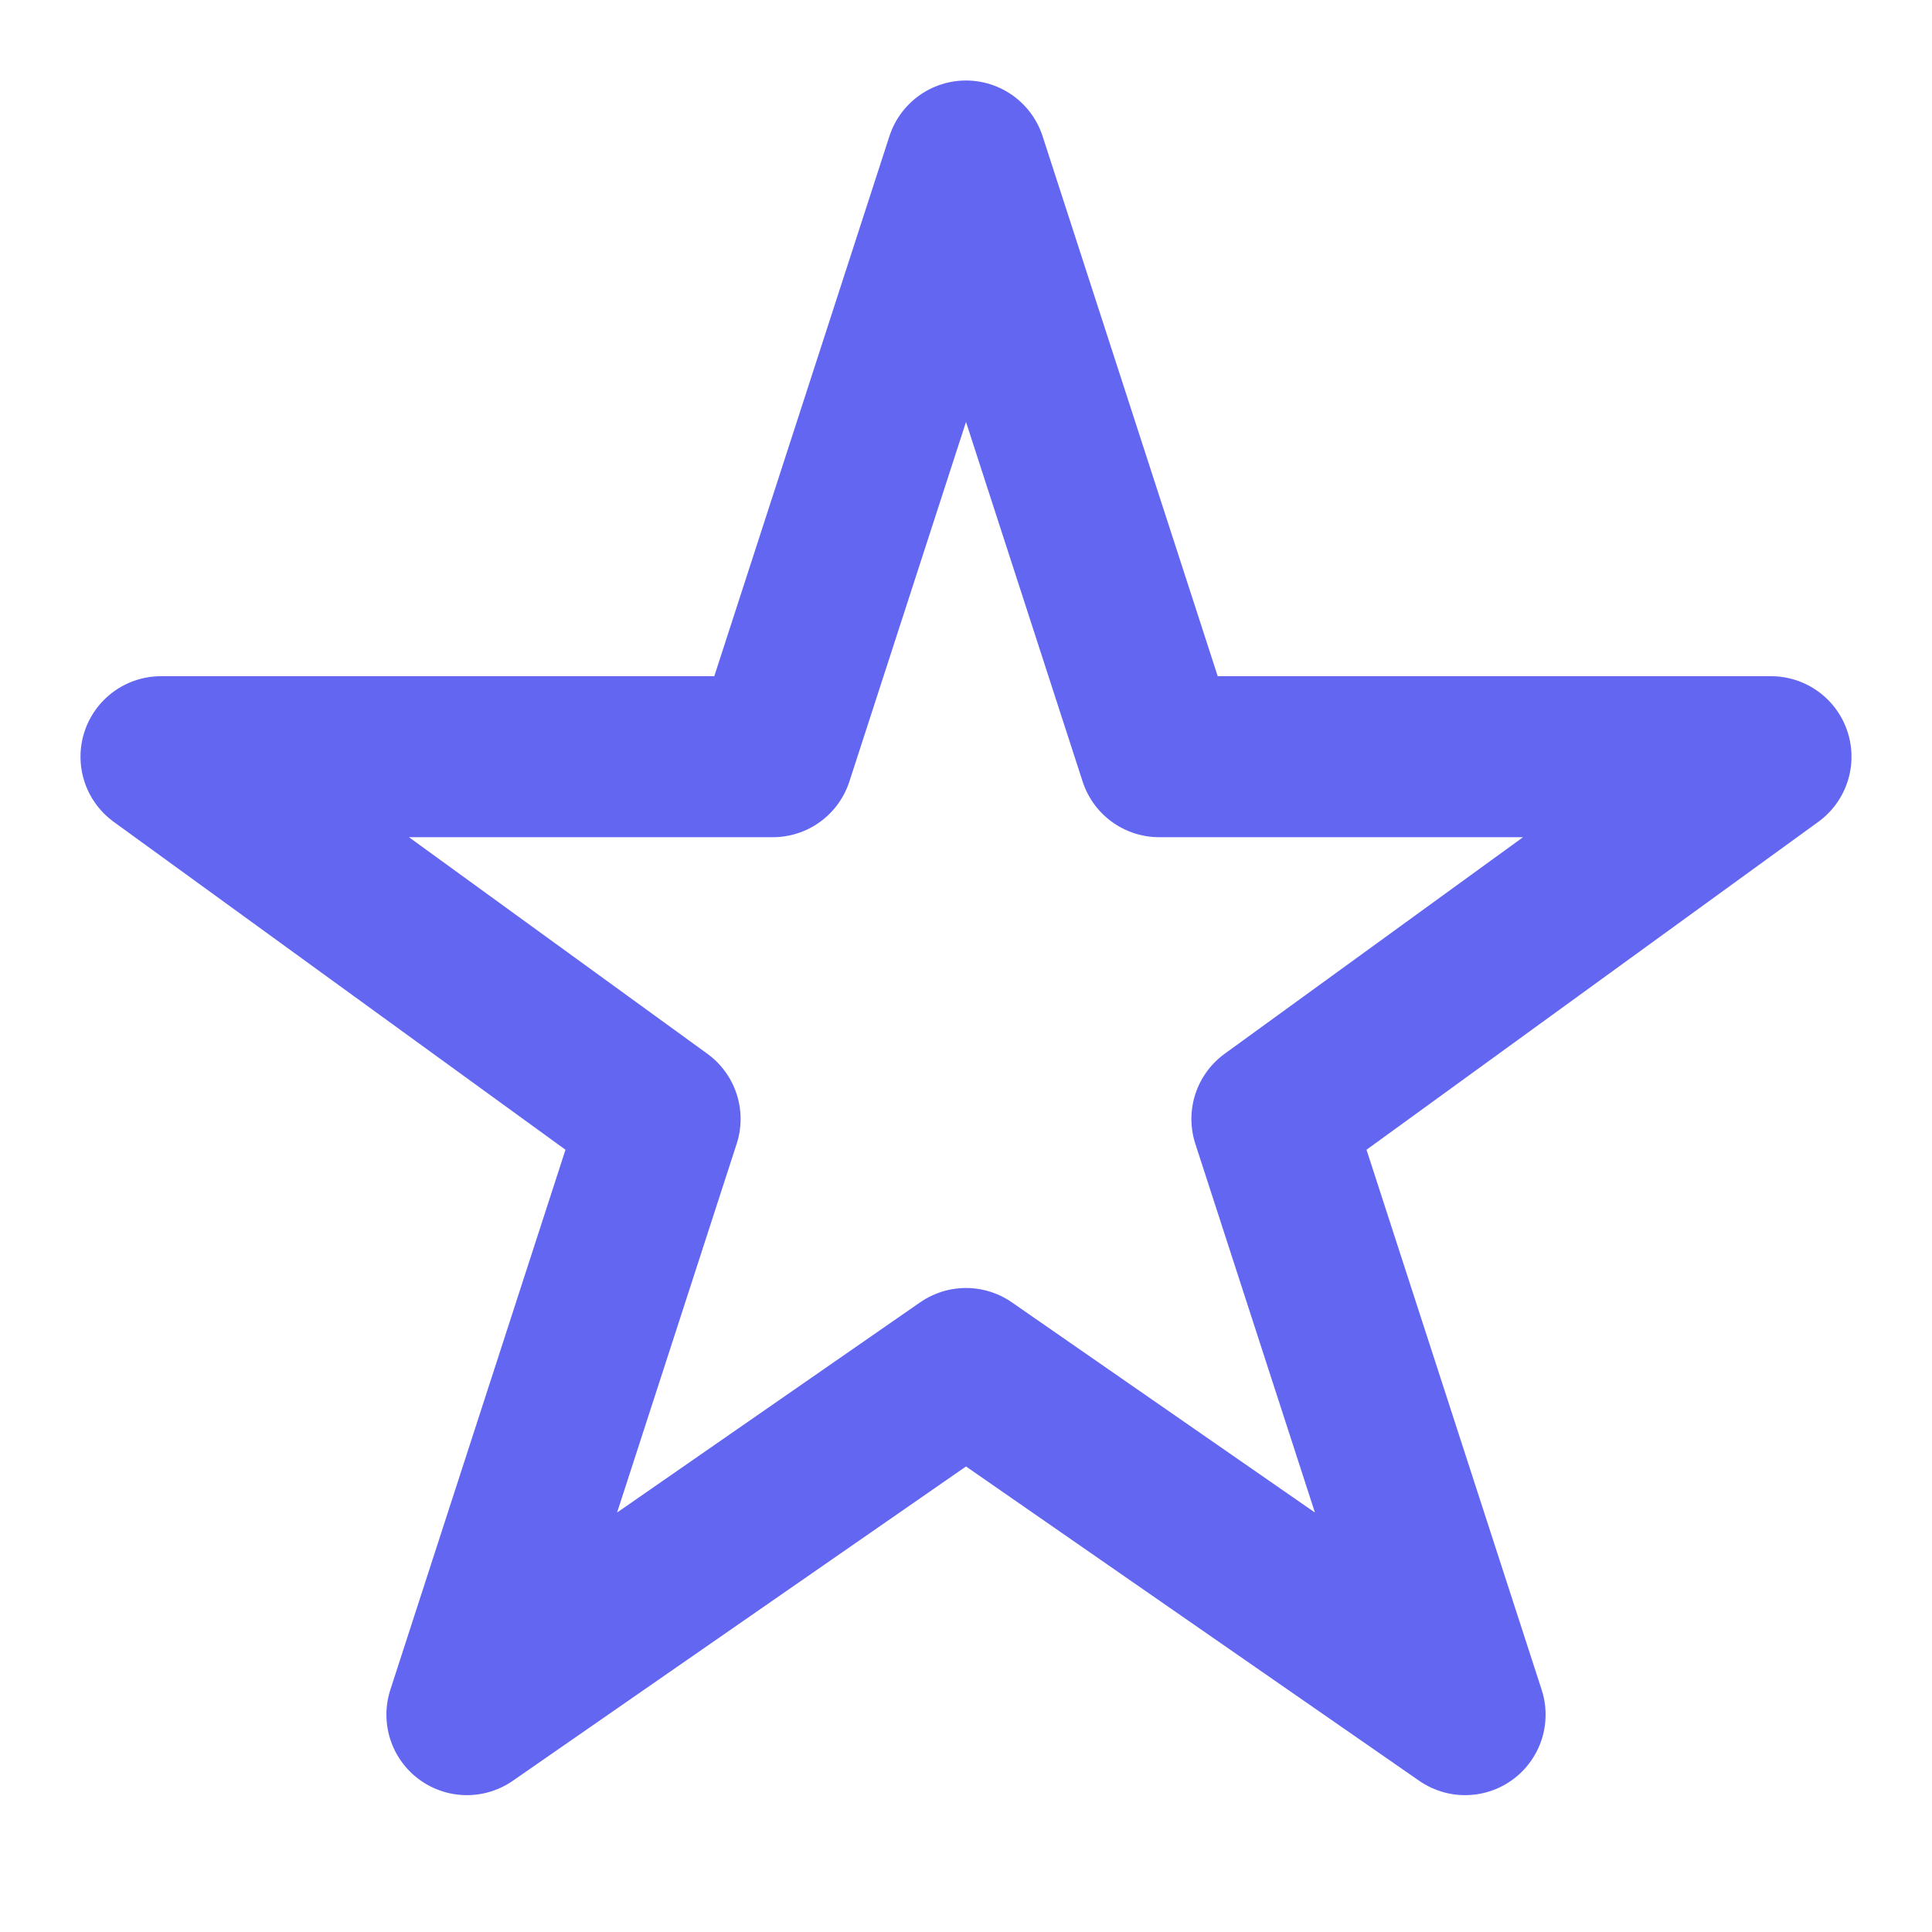
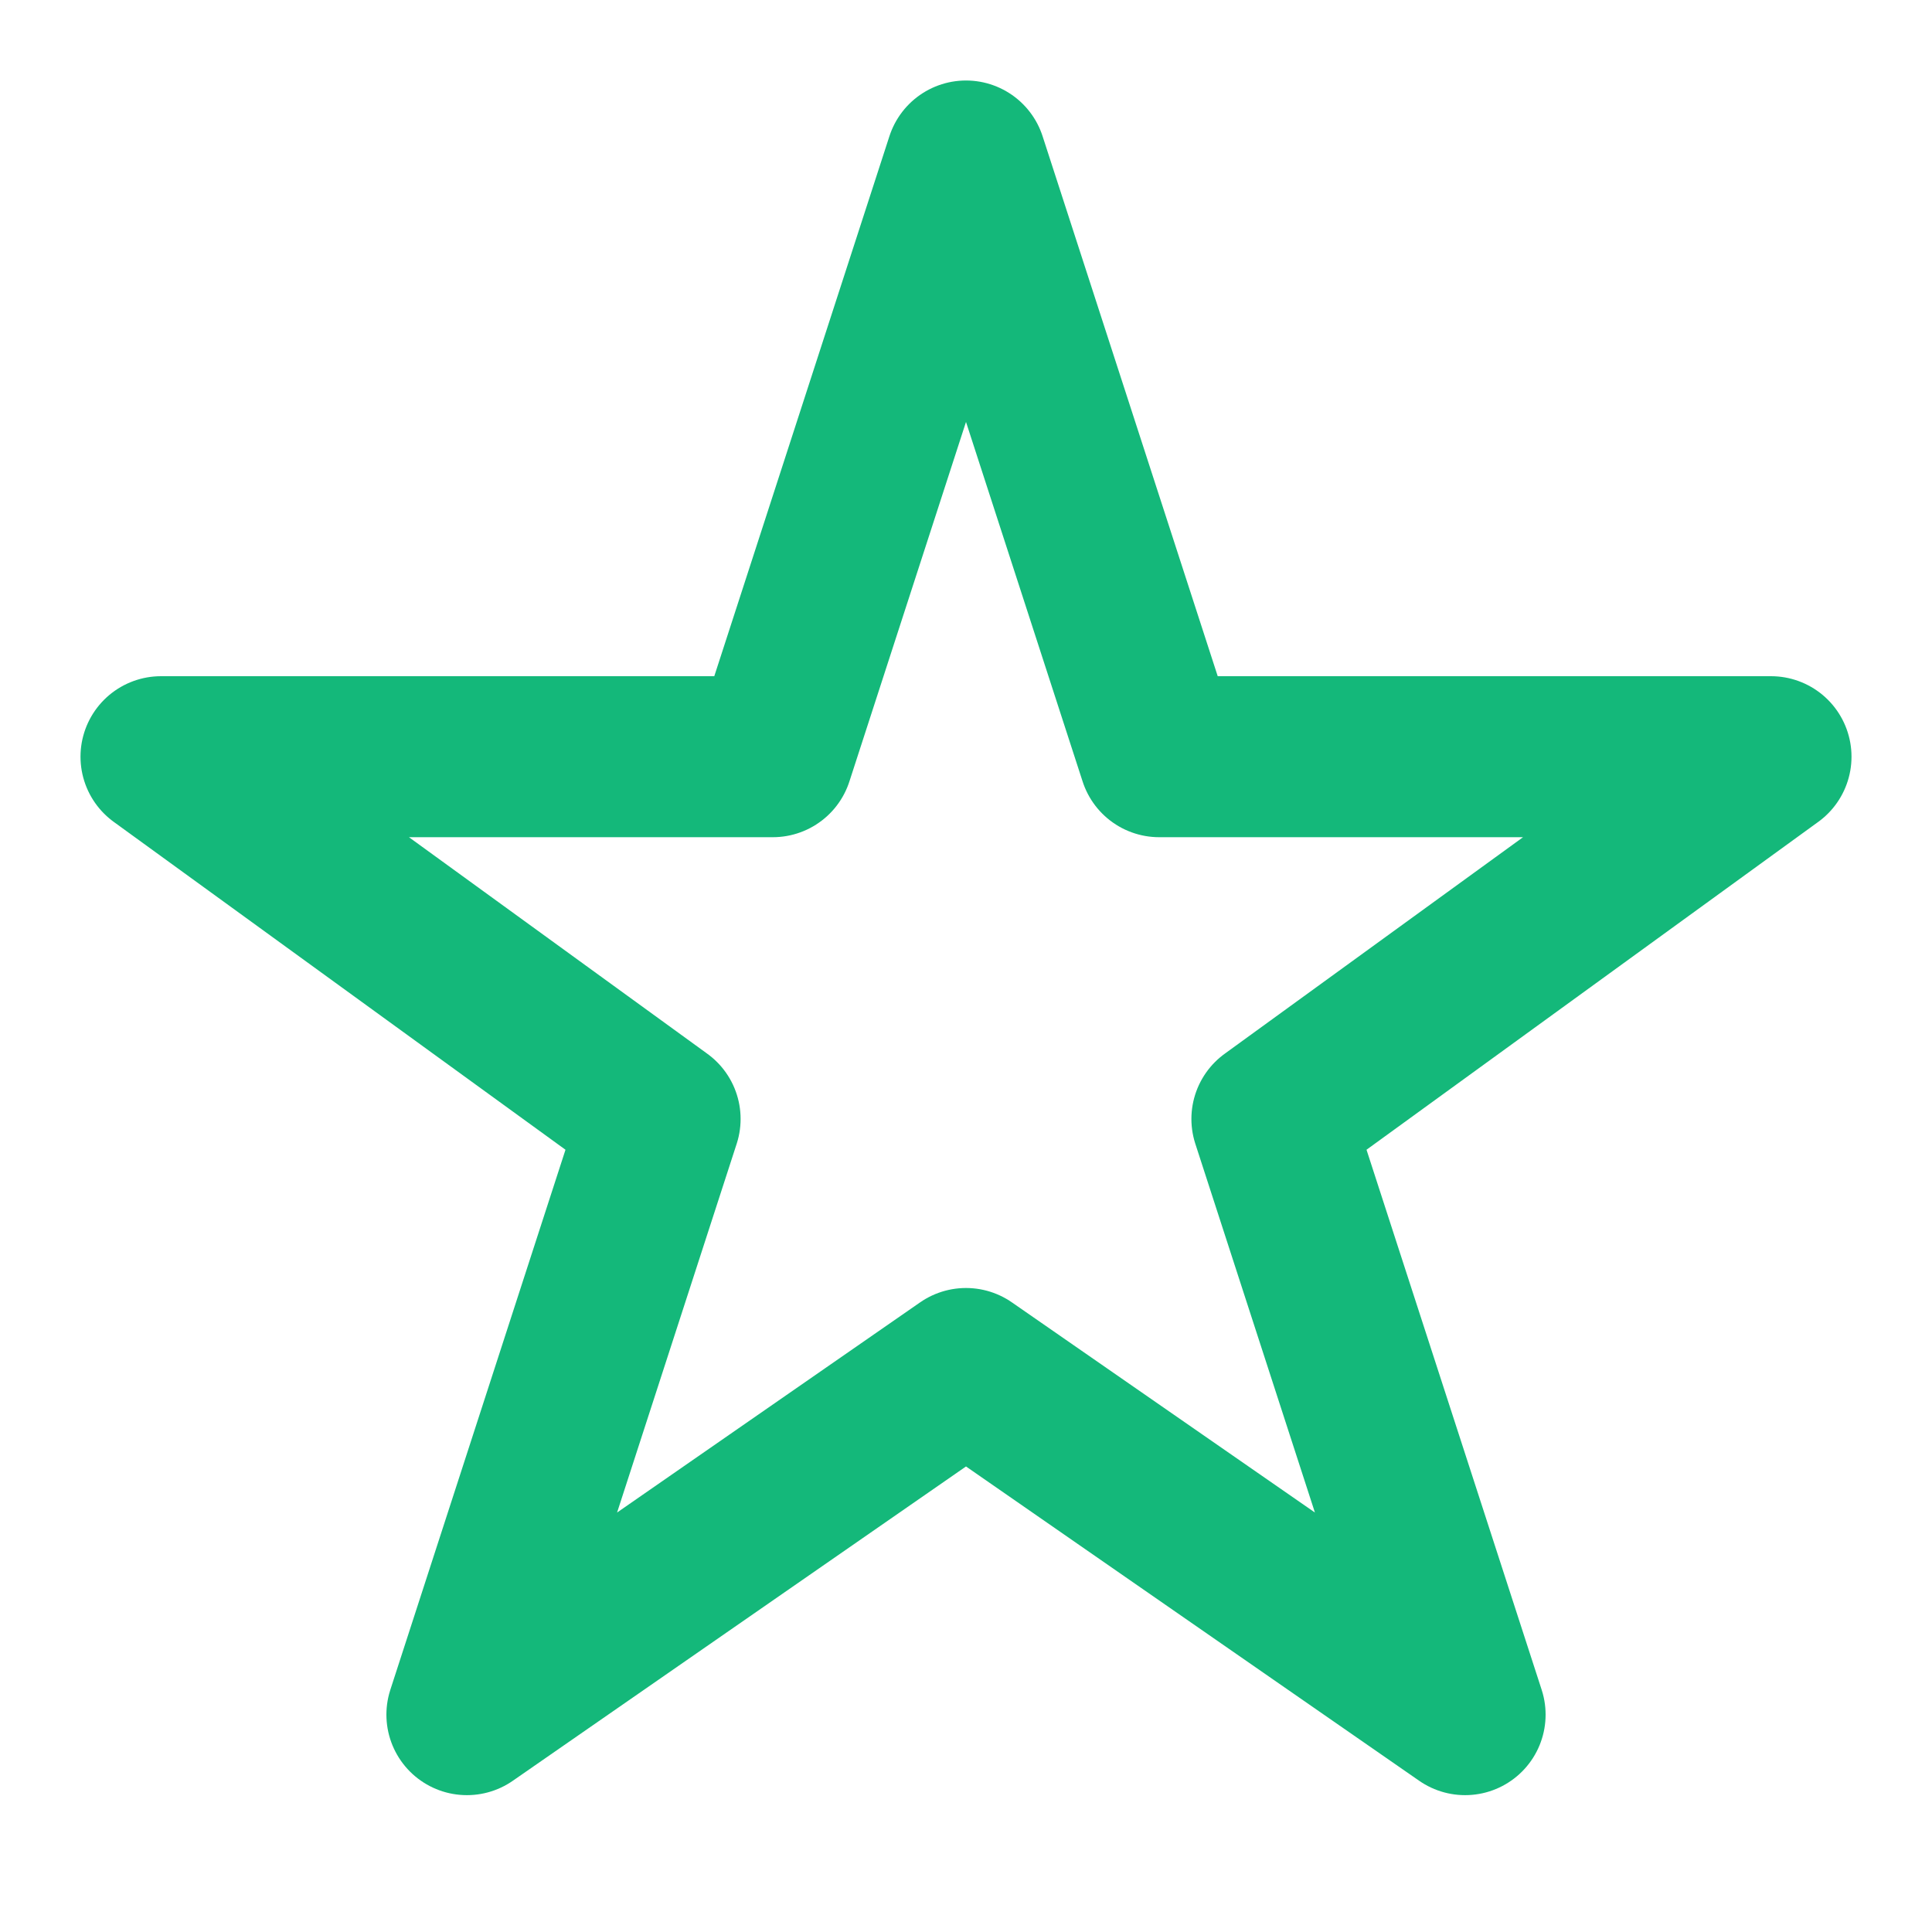
- <svg xmlns="http://www.w3.org/2000/svg" viewBox="0 0 24 24" fill="none" stroke="#6366f1" stroke-width="2" stroke-linecap="round" stroke-linejoin="round">
+ <svg xmlns="http://www.w3.org/2000/svg" viewBox="0 0 24 24" fill="none" stroke="#14b87a" stroke-width="2" stroke-linecap="round" stroke-linejoin="round">
  <path d="M12 2l2.4 7.4H22l-6.2 4.5 2.4 7.4L12 17l-6.2 4.3 2.4-7.4L2 9.4h7.6z" />
</svg>
